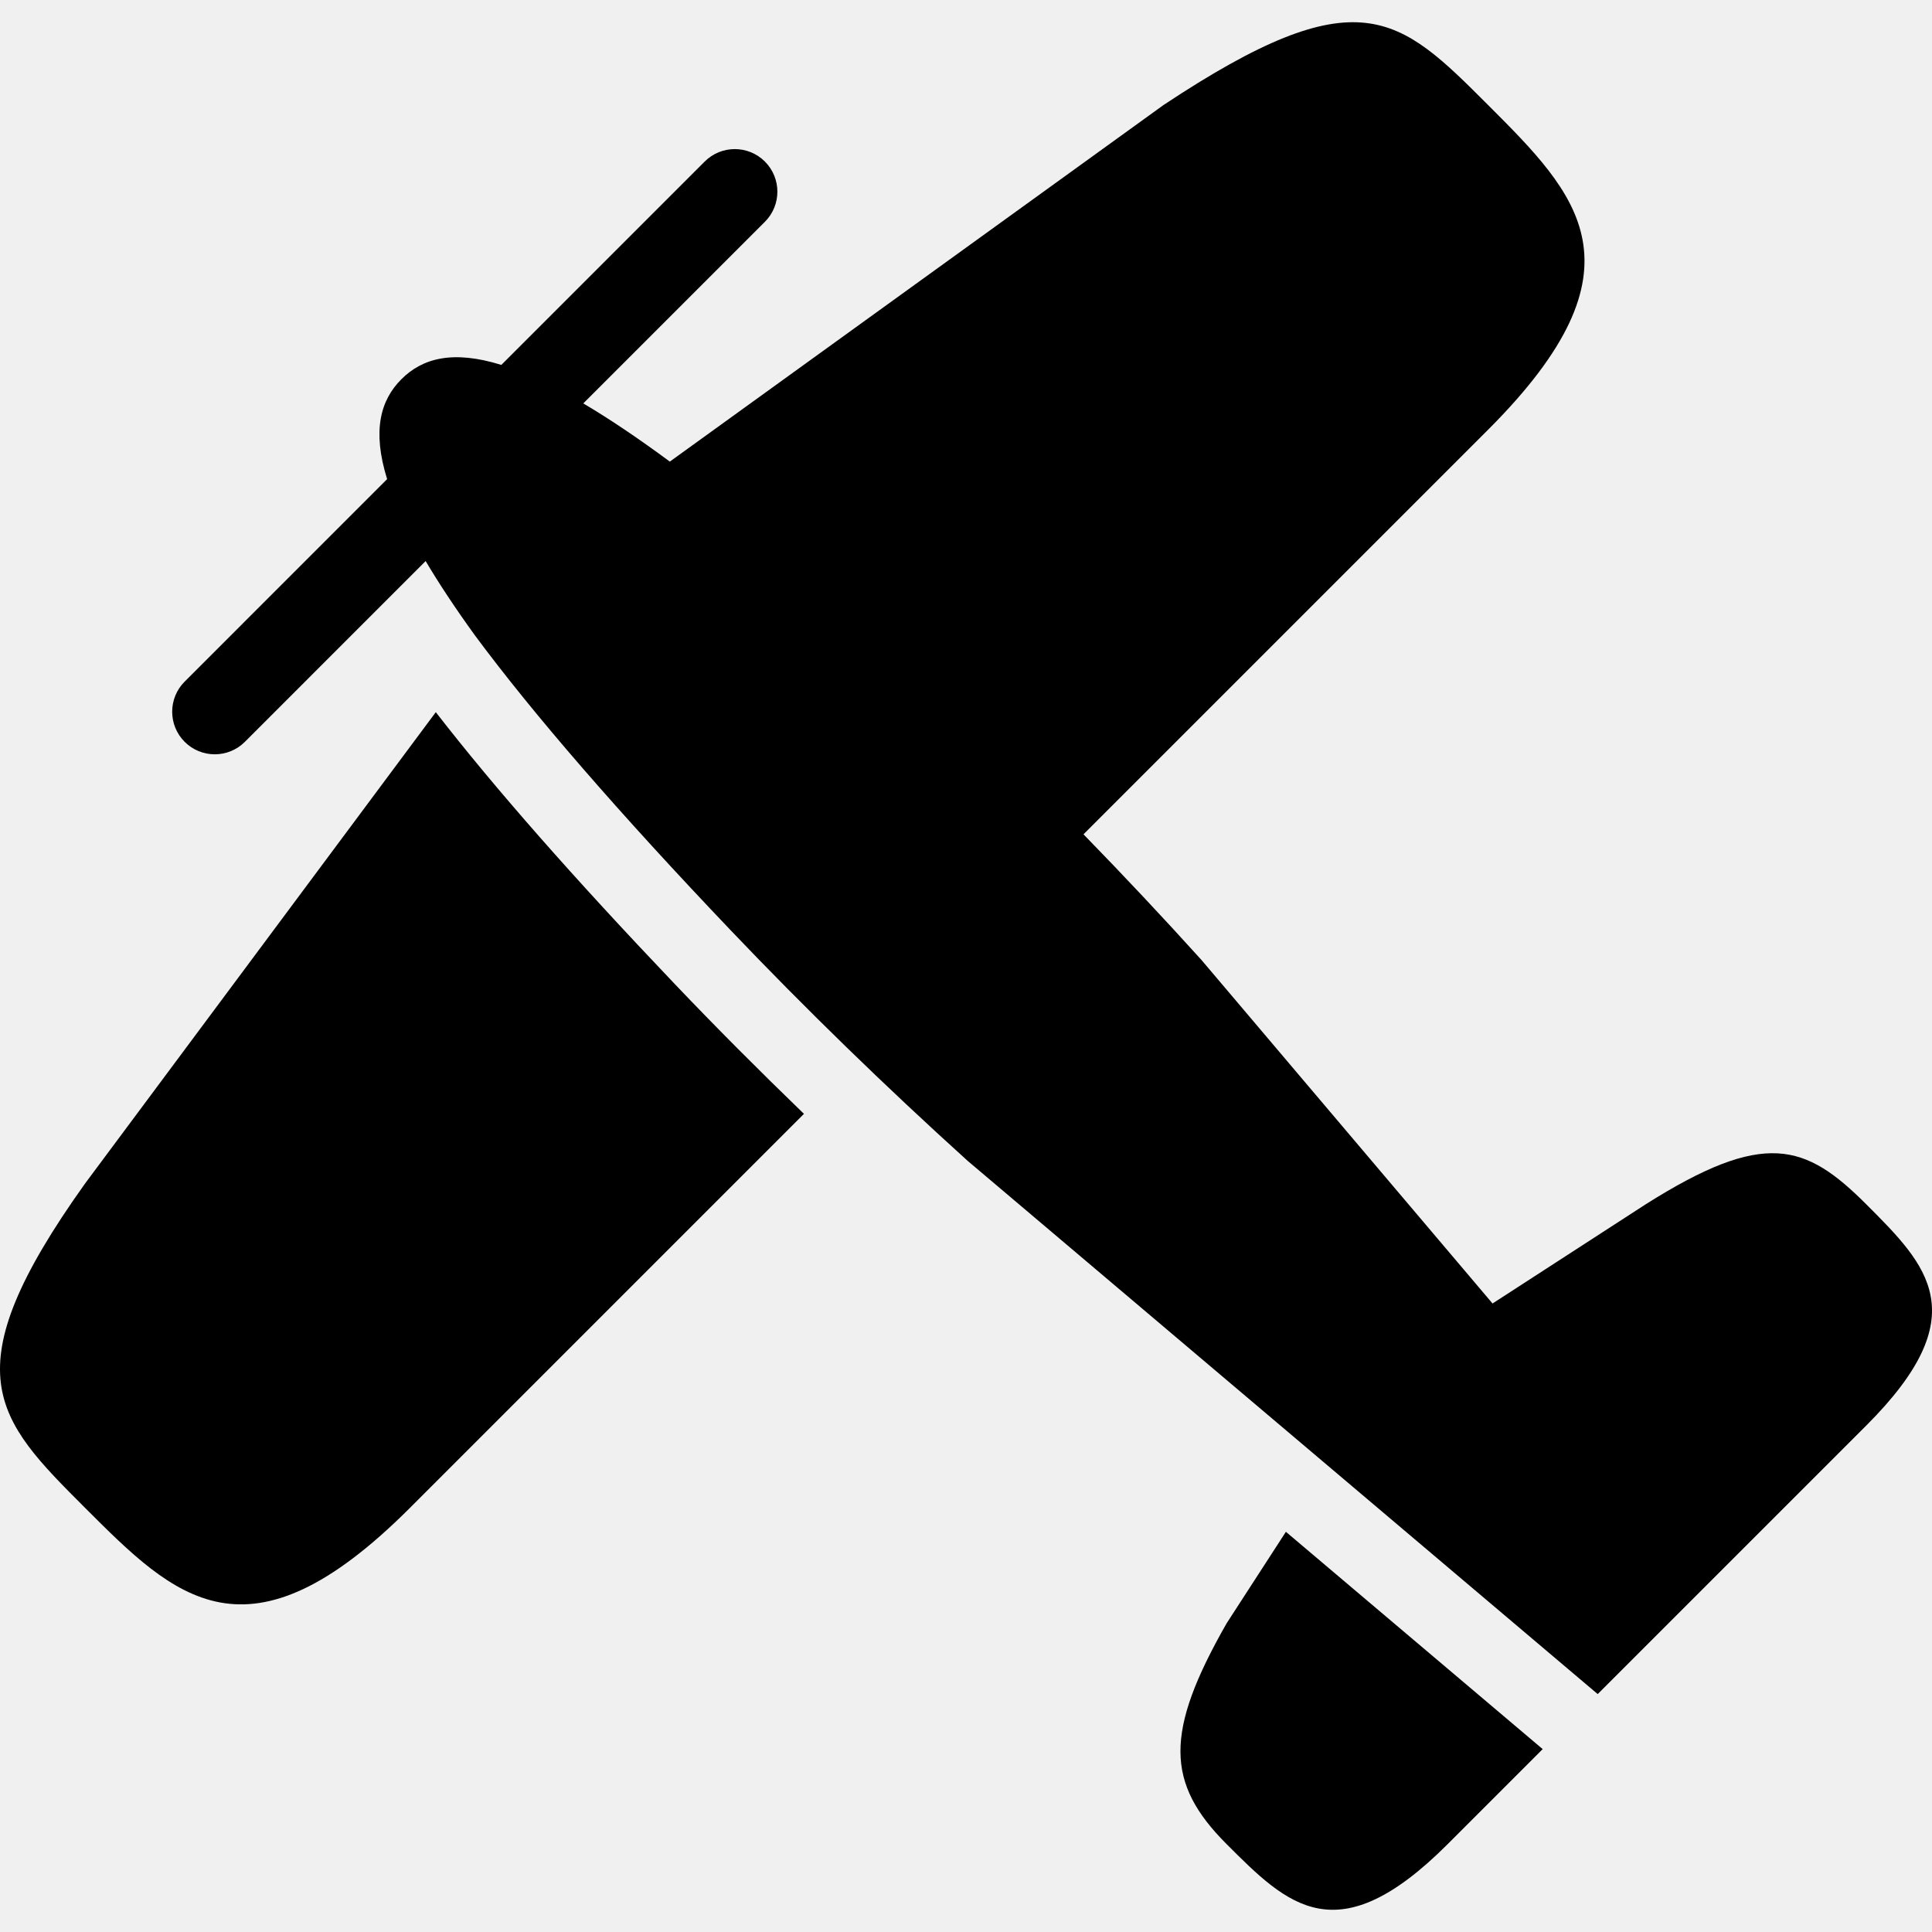
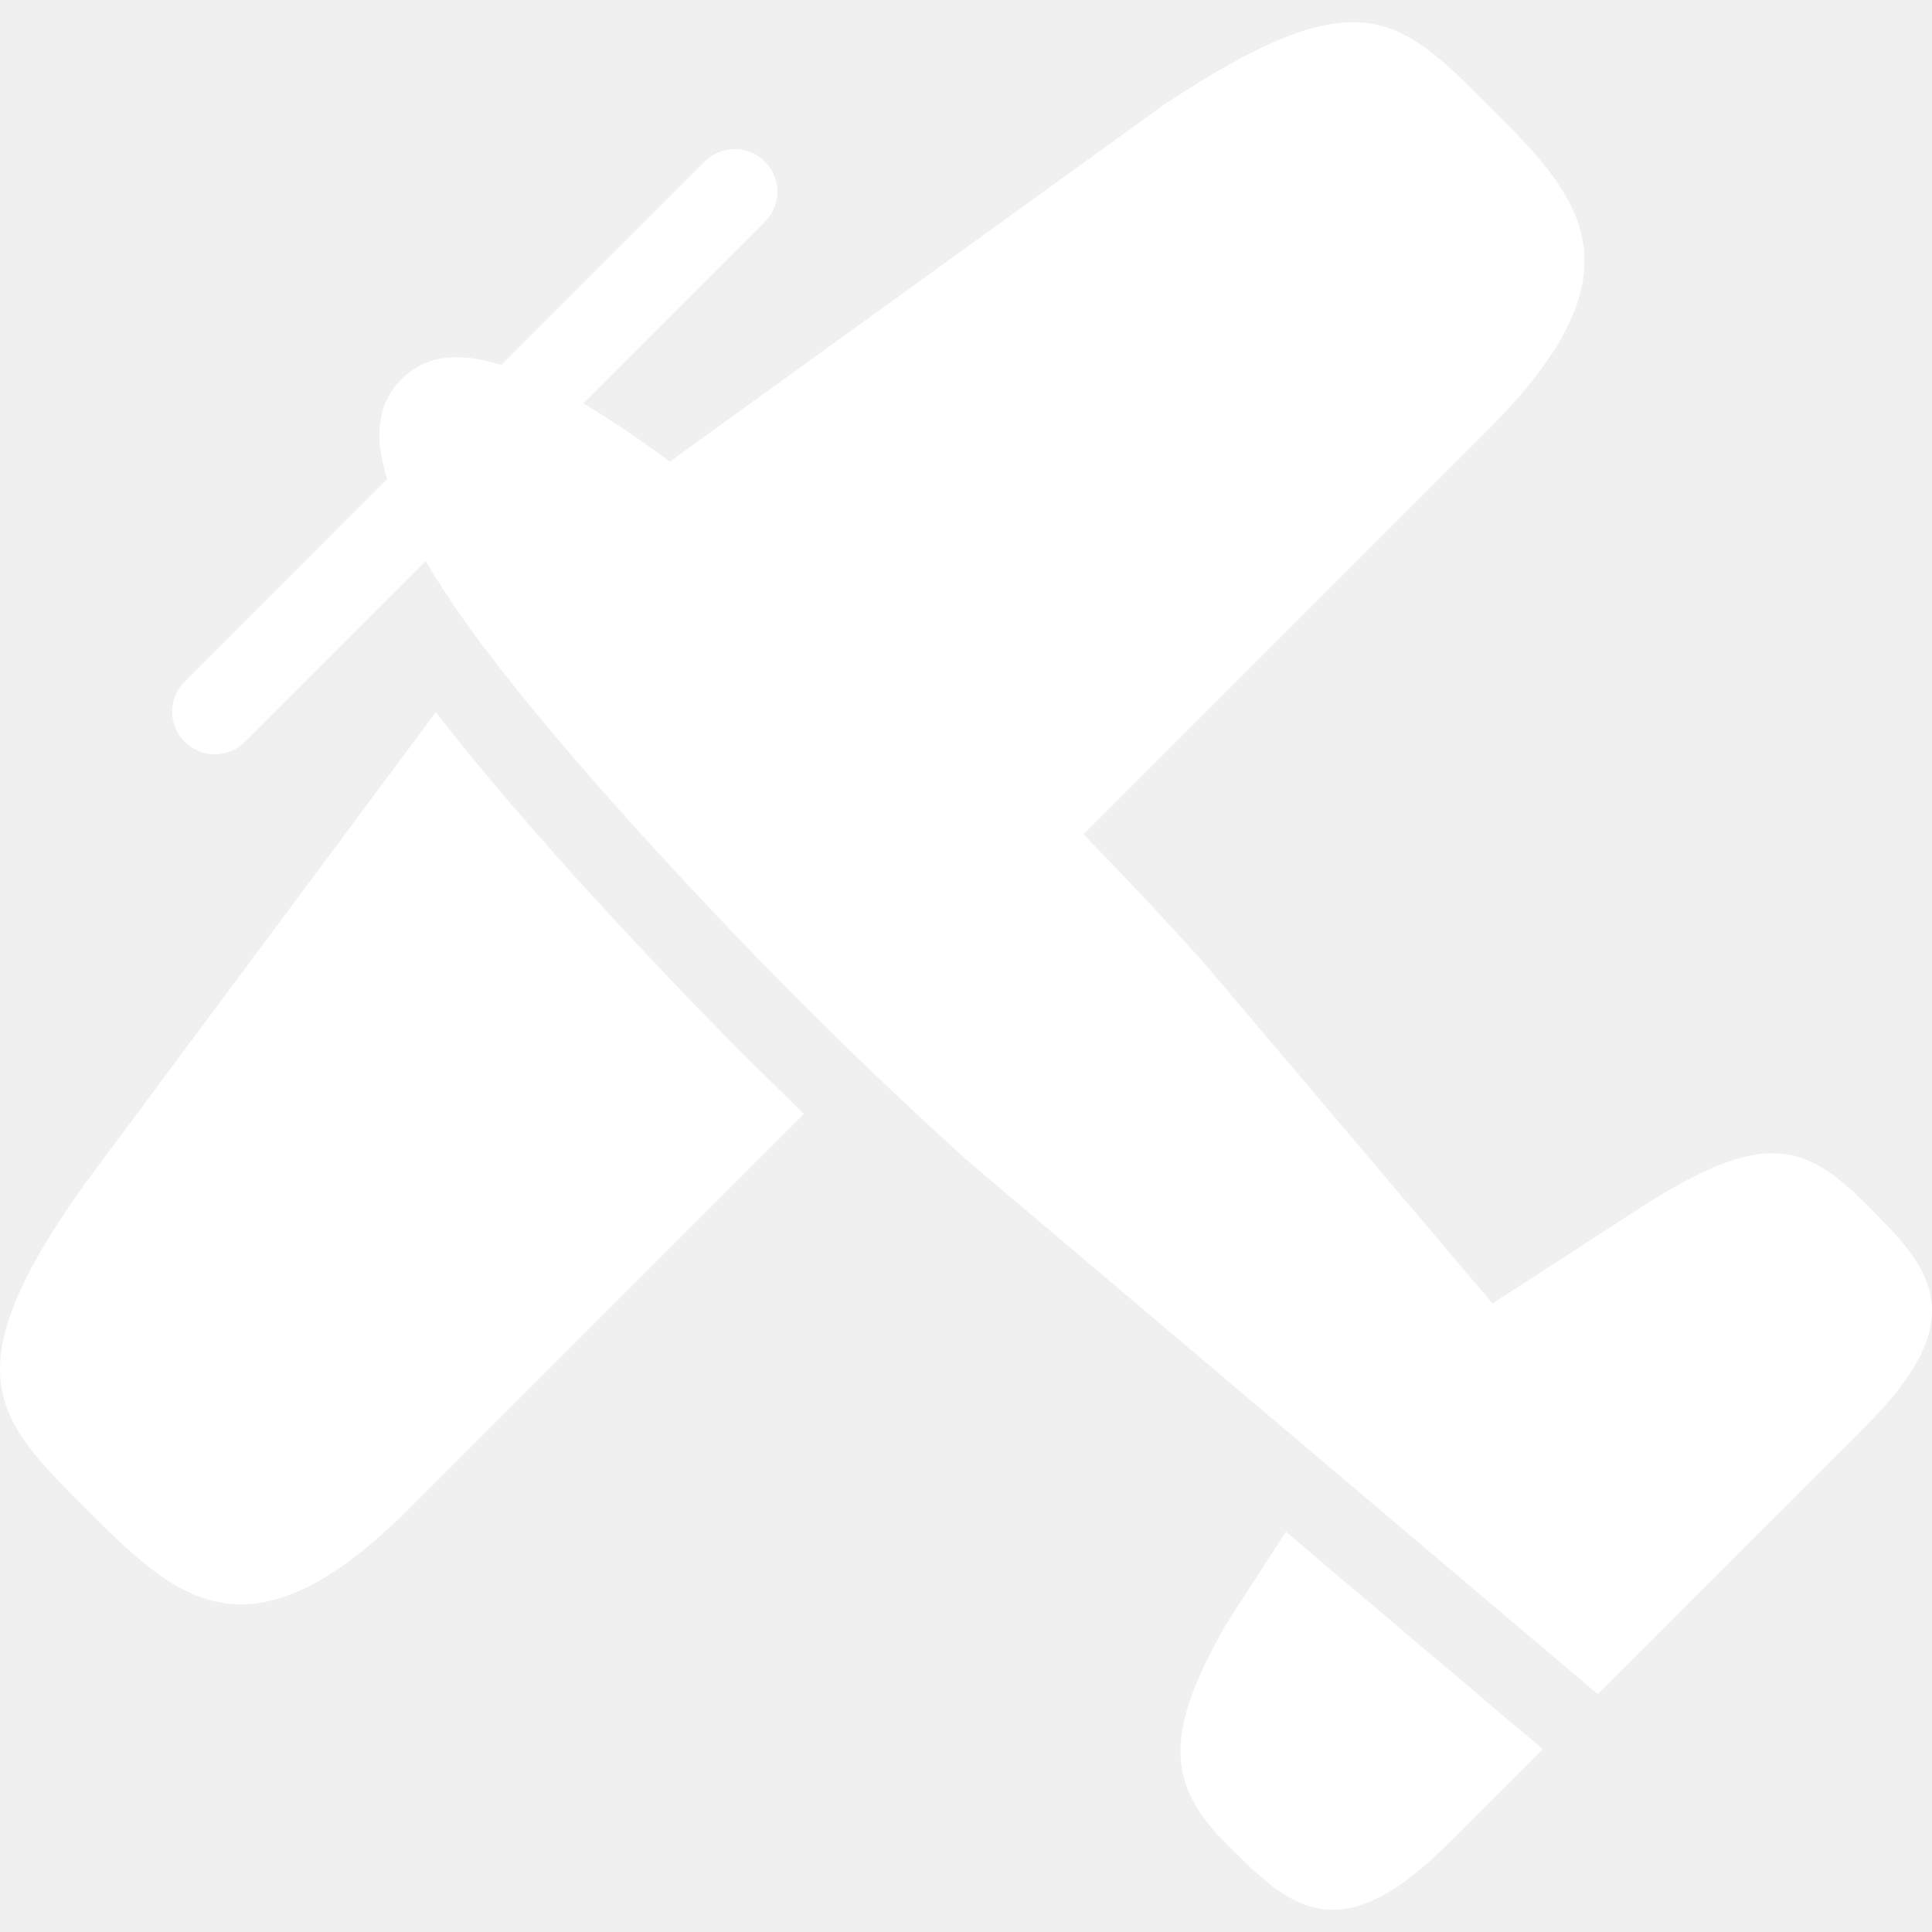
<svg xmlns="http://www.w3.org/2000/svg" version="1.1" id="Layer_1" x="0px" y="0px" viewBox="0 0 256 256" style="enable-background:new 0 0 256 256;" xml:space="preserve">
-   <path d="M170.388,202.971l34.026,28.796l-12.598,12.598c-14.639,14.637-21.192,8.085-29.276,0c-8.085-8.084-8.244-14.847,0-29.276  L170.388,202.971z M11.288,199.816c11.879,11.879,21.509,21.509,43.017,0l52.224-52.225c-5.893-5.692-11.638-11.45-17.153-17.239  c-13.421-14.089-23.842-25.941-31.63-35.987l-46.458,62.435C-6.635,181.891-0.59,187.936,11.288,199.816z M128.221,153.821  l83.483,70.654l35.605-35.604c14.638-14.638,8.085-21.191,0-29.276l0,0c-8.085-8.085-13.509-9.966-29.276,0l-20.264,13.124  l-38.568-45.518c-5.103-5.645-10.317-11.196-15.632-16.65l53.614-53.614c21.509-21.508,11.88-31.138,0-43.017  c-11.878-11.878-17.155-17.155-43.016,0L88.761,61.161l-0.005,0.006c-4.288-3.173-8.088-5.715-11.467-7.713l24.065-24.065  c2.204-2.204,2.204-5.776,0-7.981c-2.203-2.203-5.776-2.203-7.98,0L66.43,48.353c-6.469-2.013-10.484-0.864-13.241,1.893  c-2.757,2.757-3.905,6.772-1.893,13.241L24.468,90.316c-2.204,2.203-2.204,5.777,0,7.981c2.203,2.203,5.776,2.203,7.98,0  L56.4,74.344c1.747,2.95,3.903,6.217,6.531,9.848c7.739,10.447,19.115,23.568,33.886,39.074  C106.683,133.619,117.248,143.899,128.221,153.821z" />
+   <path fill="white" d="M170.388,202.971l34.026,28.796l-12.598,12.598c-14.639,14.637-21.192,8.085-29.276,0c-8.085-8.084-8.244-14.847,0-29.276  L170.388,202.971z M11.288,199.816c11.879,11.879,21.509,21.509,43.017,0l52.224-52.225c-5.893-5.692-11.638-11.45-17.153-17.239  c-13.421-14.089-23.842-25.941-31.63-35.987l-46.458,62.435C-6.635,181.891-0.59,187.936,11.288,199.816z M128.221,153.821  l83.483,70.654l35.605-35.604c14.638-14.638,8.085-21.191,0-29.276l0,0c-8.085-8.085-13.509-9.966-29.276,0l-20.264,13.124  l-38.568-45.518c-5.103-5.645-10.317-11.196-15.632-16.65l53.614-53.614c21.509-21.508,11.88-31.138,0-43.017  c-11.878-11.878-17.155-17.155-43.016,0L88.761,61.161l-0.005,0.006c-4.288-3.173-8.088-5.715-11.467-7.713l24.065-24.065  c2.204-2.204,2.204-5.776,0-7.981c-2.203-2.203-5.776-2.203-7.98,0L66.43,48.353c-6.469-2.013-10.484-0.864-13.241,1.893  c-2.757,2.757-3.905,6.772-1.893,13.241L24.468,90.316c-2.204,2.203-2.204,5.777,0,7.981c2.203,2.203,5.776,2.203,7.98,0  L56.4,74.344c1.747,2.95,3.903,6.217,6.531,9.848c7.739,10.447,19.115,23.568,33.886,39.074  C106.683,133.619,117.248,143.899,128.221,153.821z" />
</svg>
